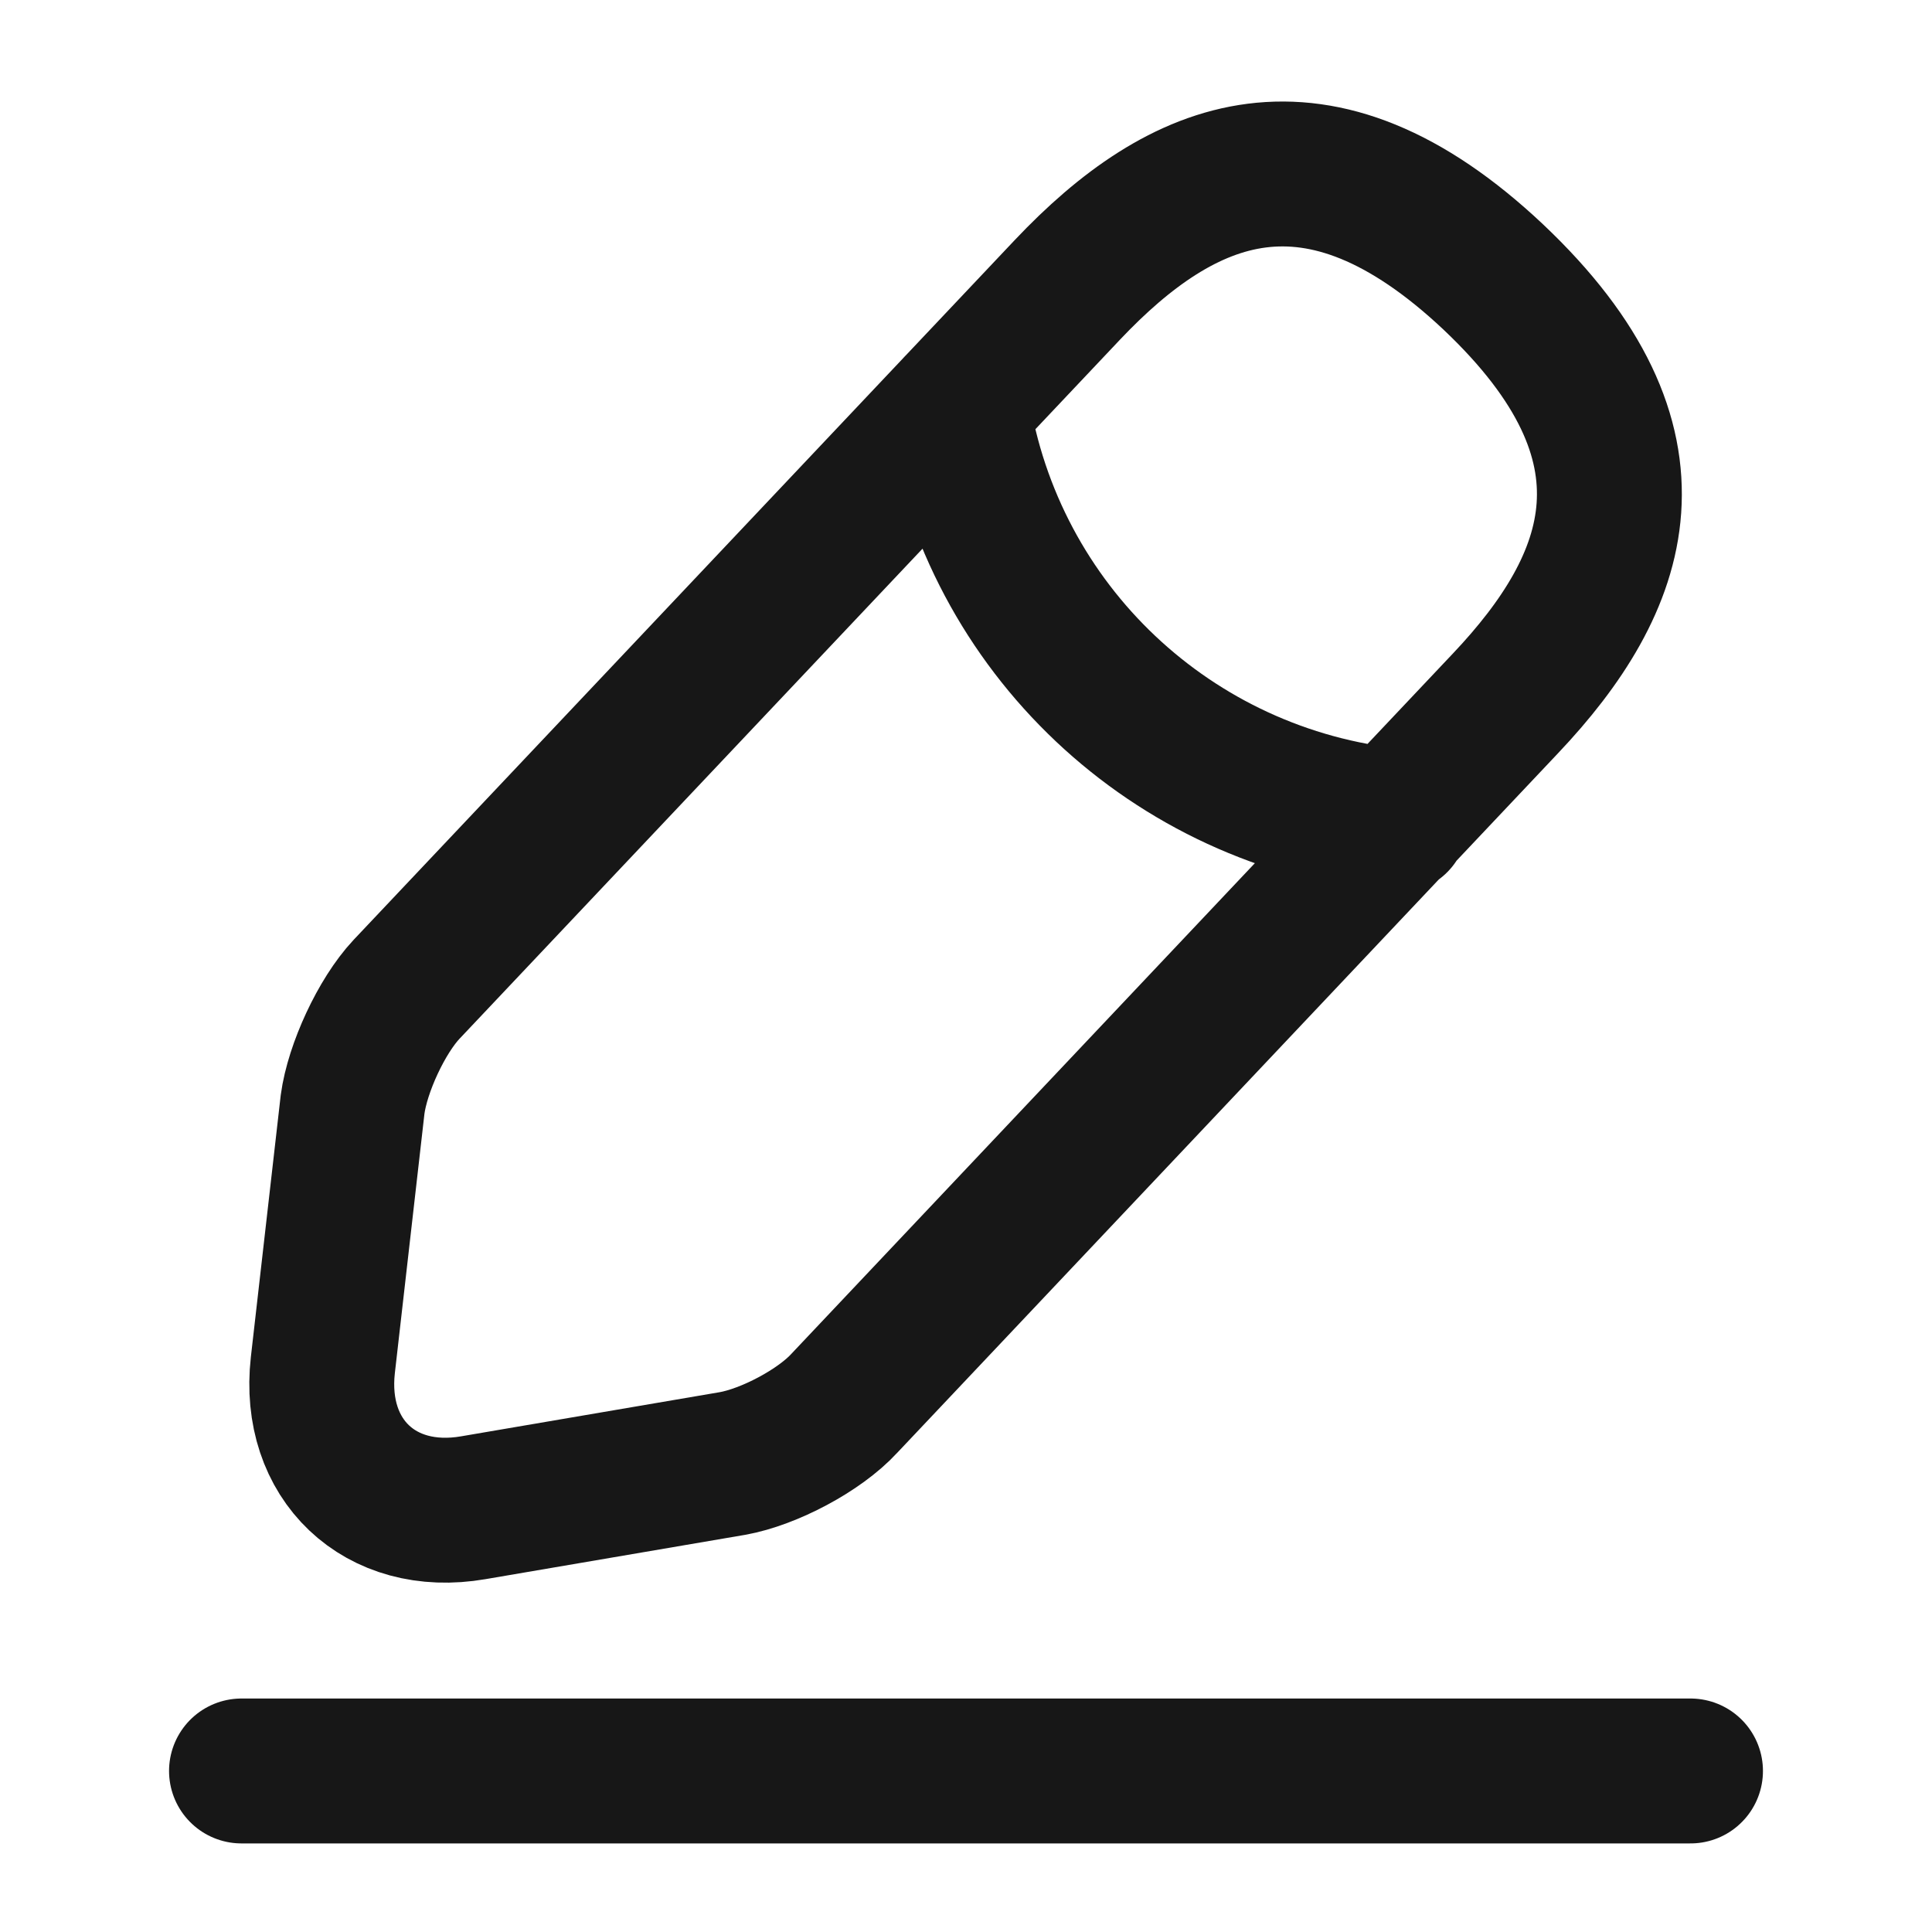
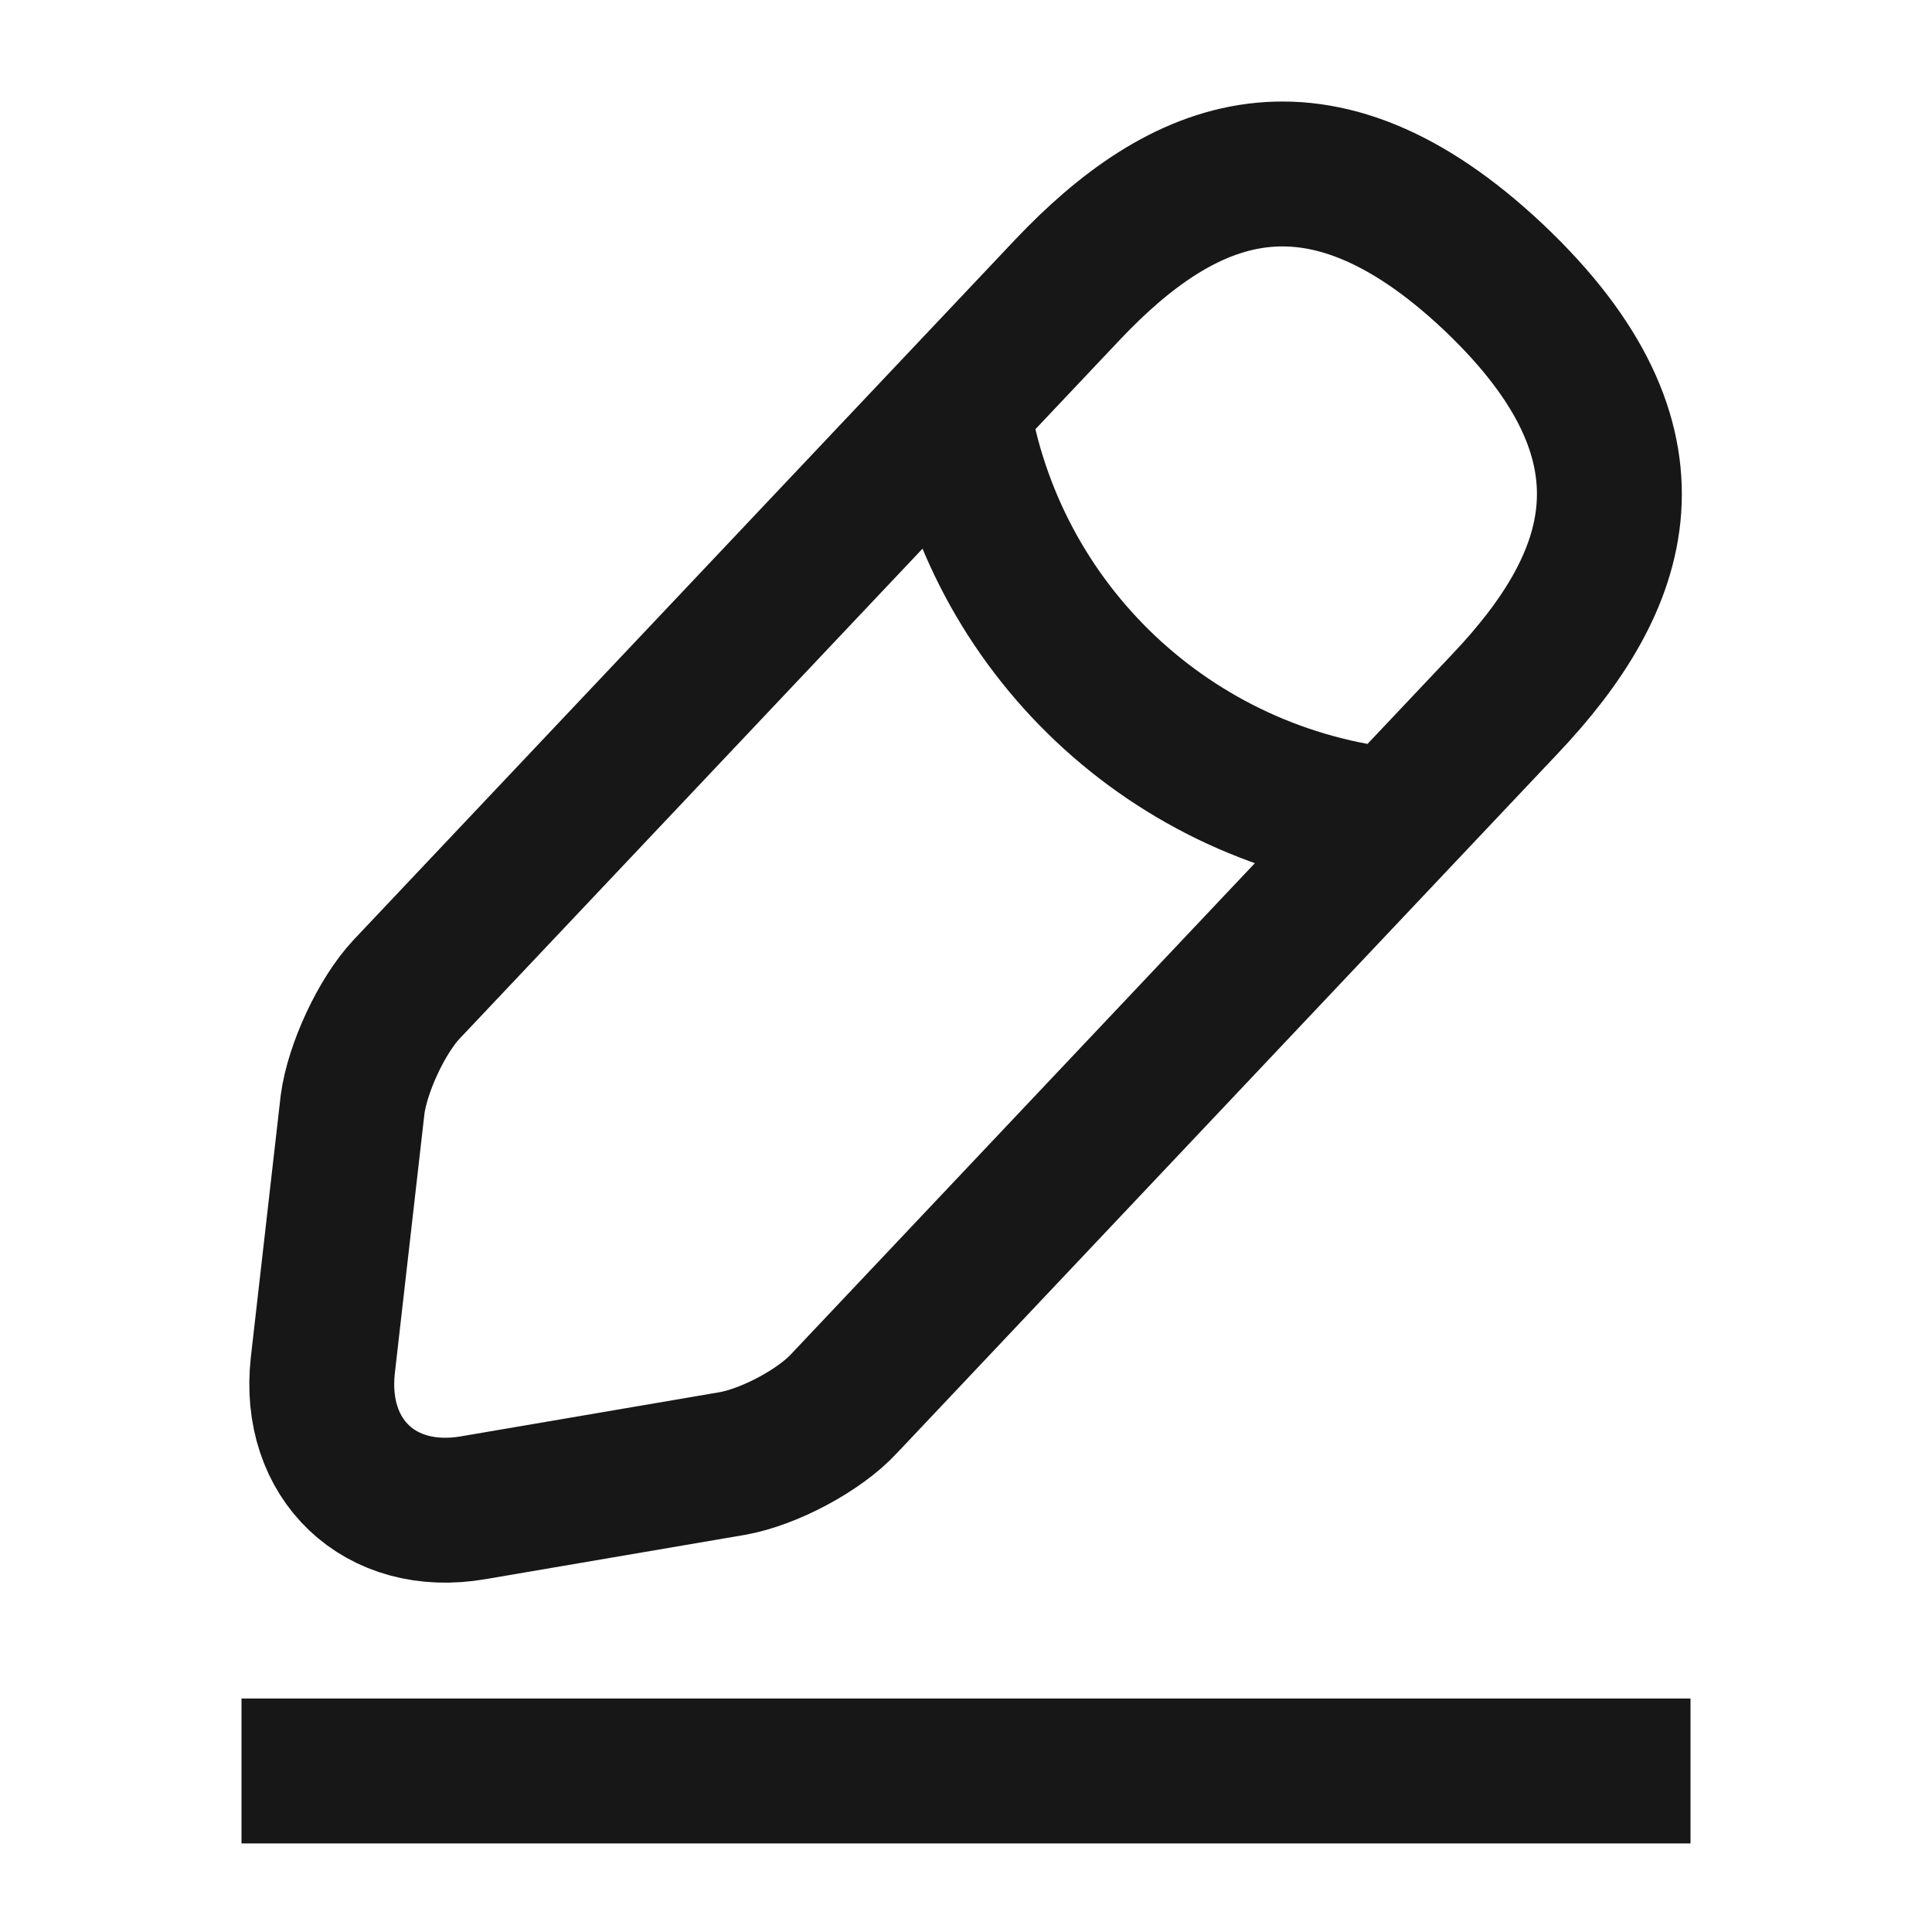
<svg xmlns="http://www.w3.org/2000/svg" width="20" height="20" viewBox="0 0 20 20" fill="none">
-   <path d="M9.908 4.208C10.267 6.508 12.133 8.267 14.45 8.5M2.5 18.333H17.5M11.05 3L4.208 10.242C3.95 10.517 3.7 11.058 3.65 11.433L3.342 14.133C3.233 15.108 3.933 15.775 4.9 15.608L7.583 15.15C7.958 15.083 8.483 14.808 8.742 14.525L15.583 7.283C16.767 6.033 17.3 4.608 15.458 2.867C13.625 1.142 12.233 1.75 11.05 3Z" stroke="#171717" stroke-width="1.5" stroke-miterlimit="10" stroke-linecap="round" stroke-linejoin="round" />
+   <path d="M9.908 4.208C10.267 6.508 12.133 8.267 14.45 8.5M2.5 18.333H17.5M11.05 3L4.208 10.242C3.95 10.517 3.7 11.058 3.65 11.433L3.342 14.133C3.233 15.108 3.933 15.775 4.9 15.608L7.583 15.15C7.958 15.083 8.483 14.808 8.742 14.525L15.583 7.283C16.767 6.033 17.3 4.608 15.458 2.867C13.625 1.142 12.233 1.75 11.05 3Z" stroke="#171717" stroke-width="1.5" strokeMiterlimit="10" strokeLinecap="round" strokeLinejoin="round" />
</svg>
